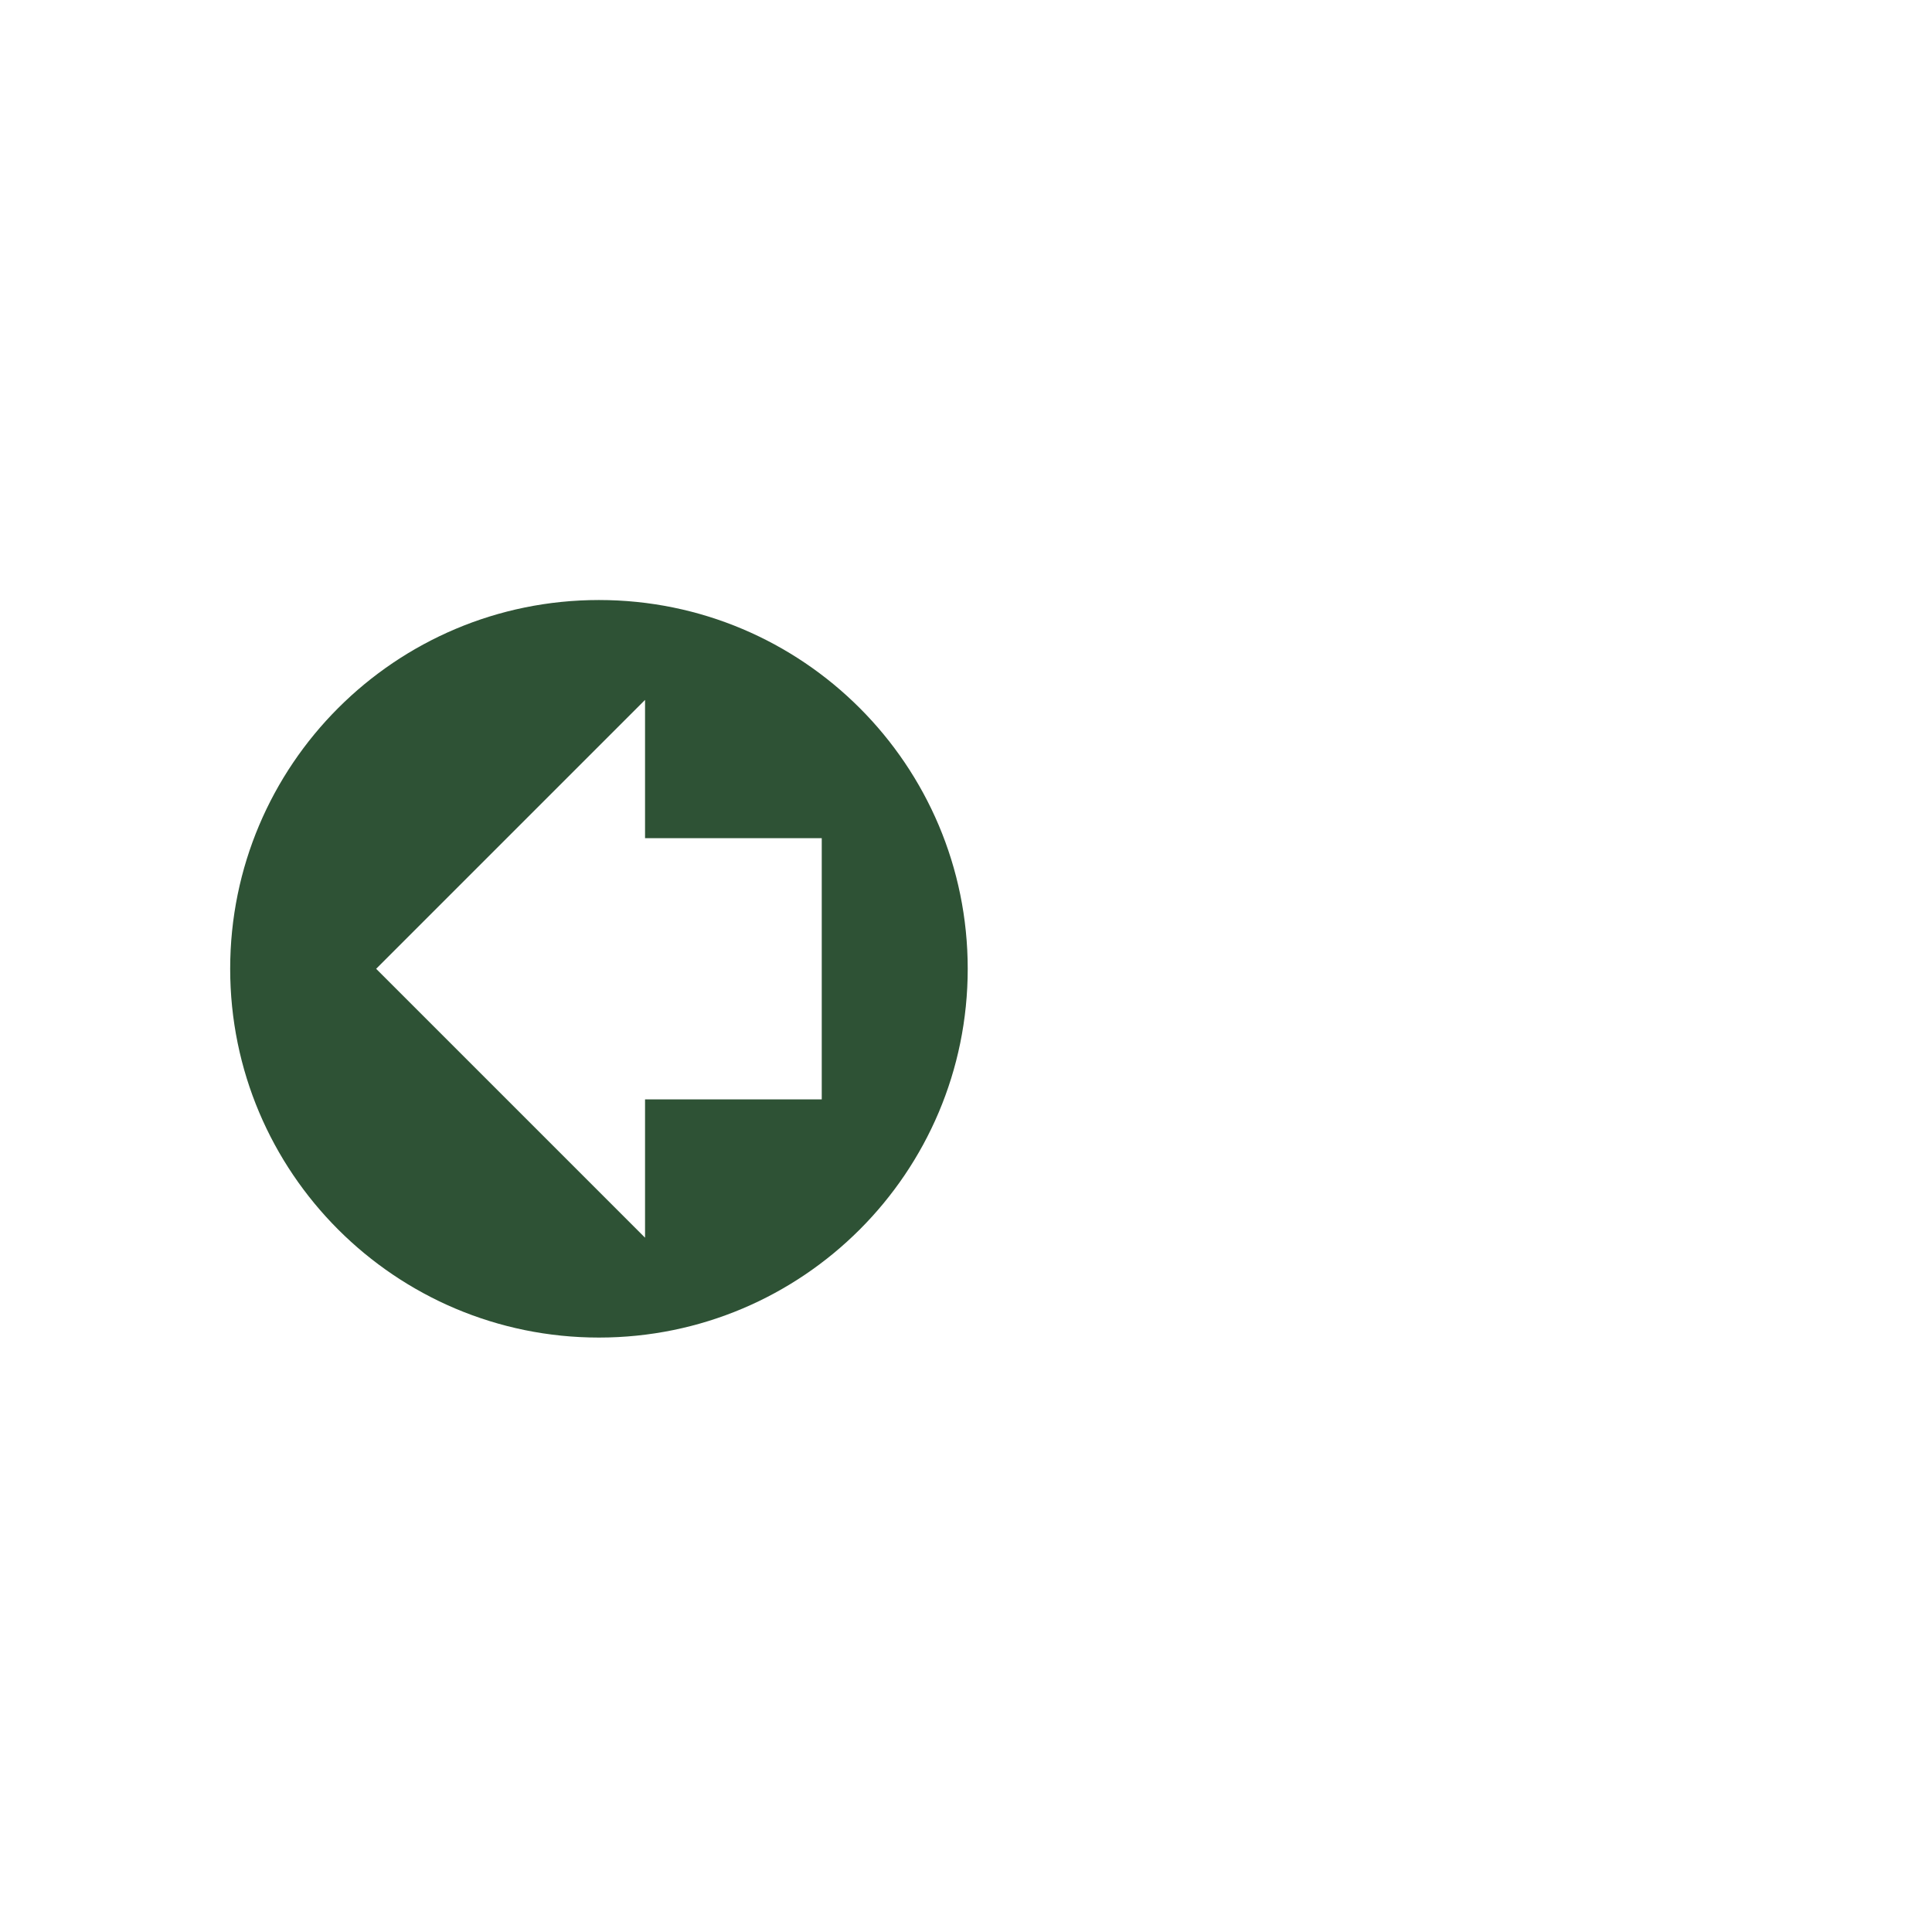
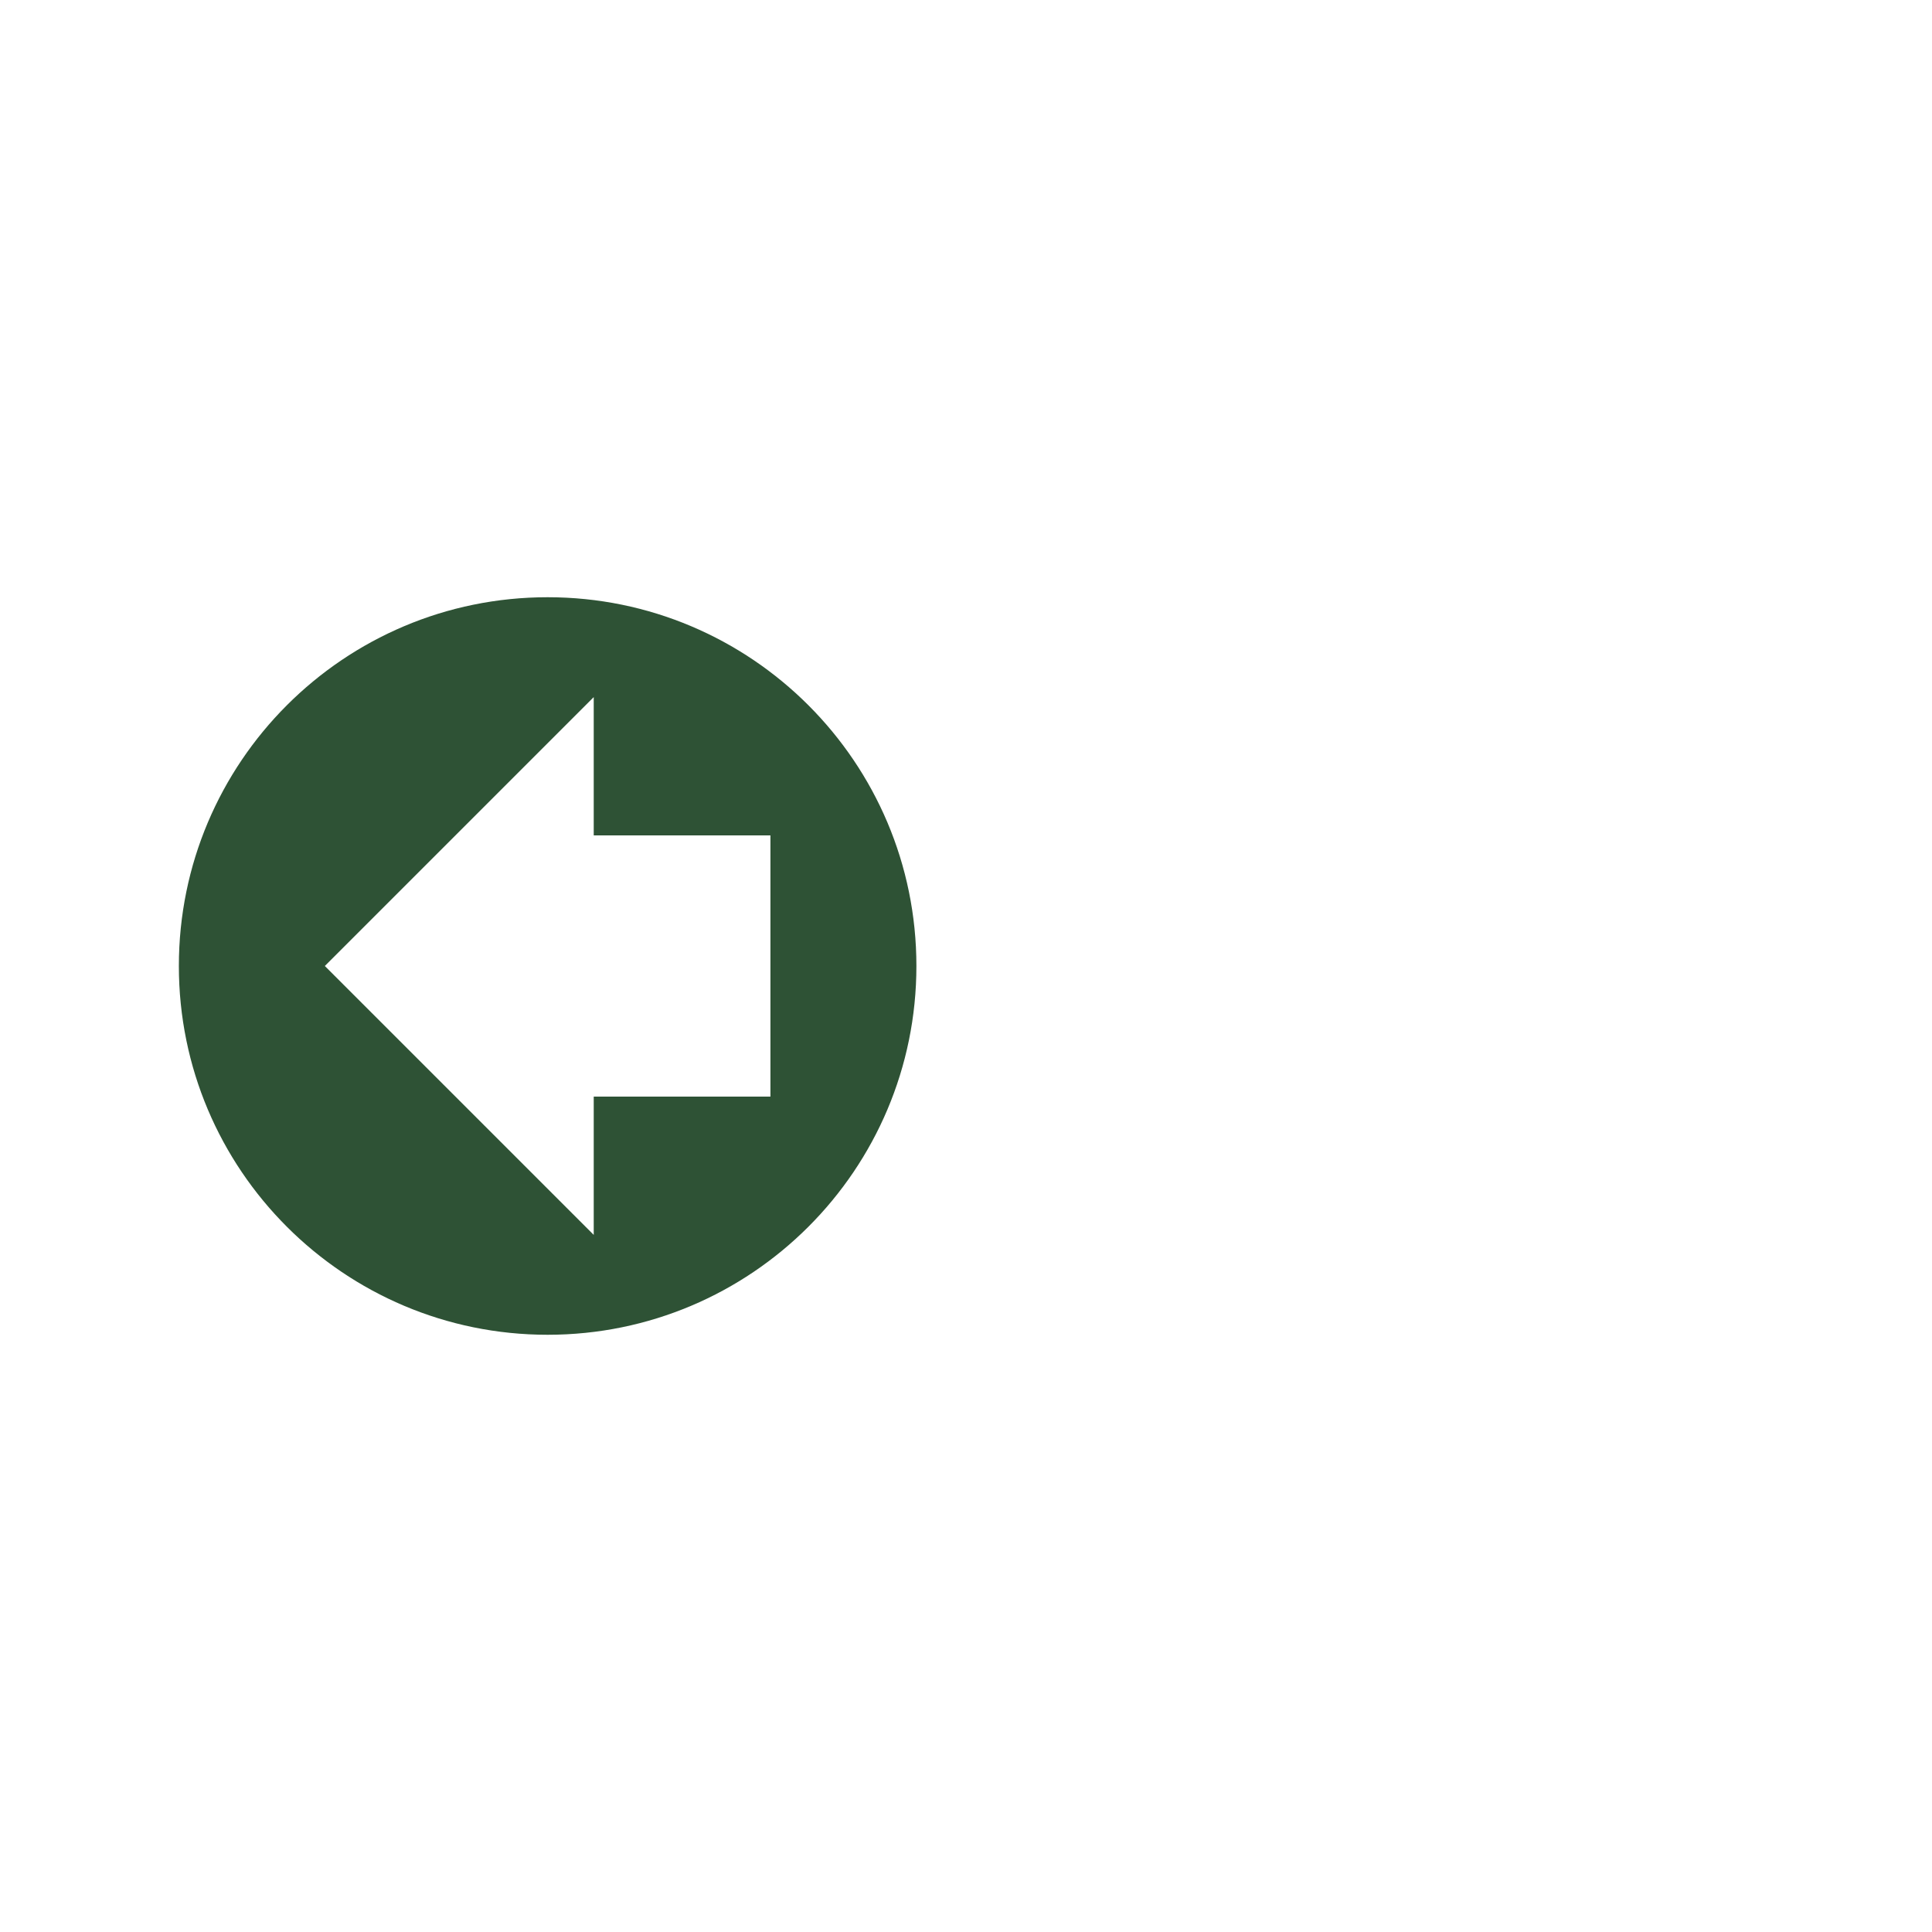
<svg xmlns="http://www.w3.org/2000/svg" viewBox="0 0 1024 1024" width="1024" height="1024">
-   <g fill="#2E5235" transform="translate(122 147) scale(2.036)">
+   <g fill="#2E5235" transform="translate(94.8 145.52) scale(2.036)">
    <path fill-rule="evenodd" d="M 0 180 a 96 96 0 1 0 192 0 a 96 96 0 1 0 -192 0 Z M 38 180 L 108 110 L 108 146 L 154 146 L 154 214 L 108 214 L 108 250 Z" />
  </g>
</svg>
